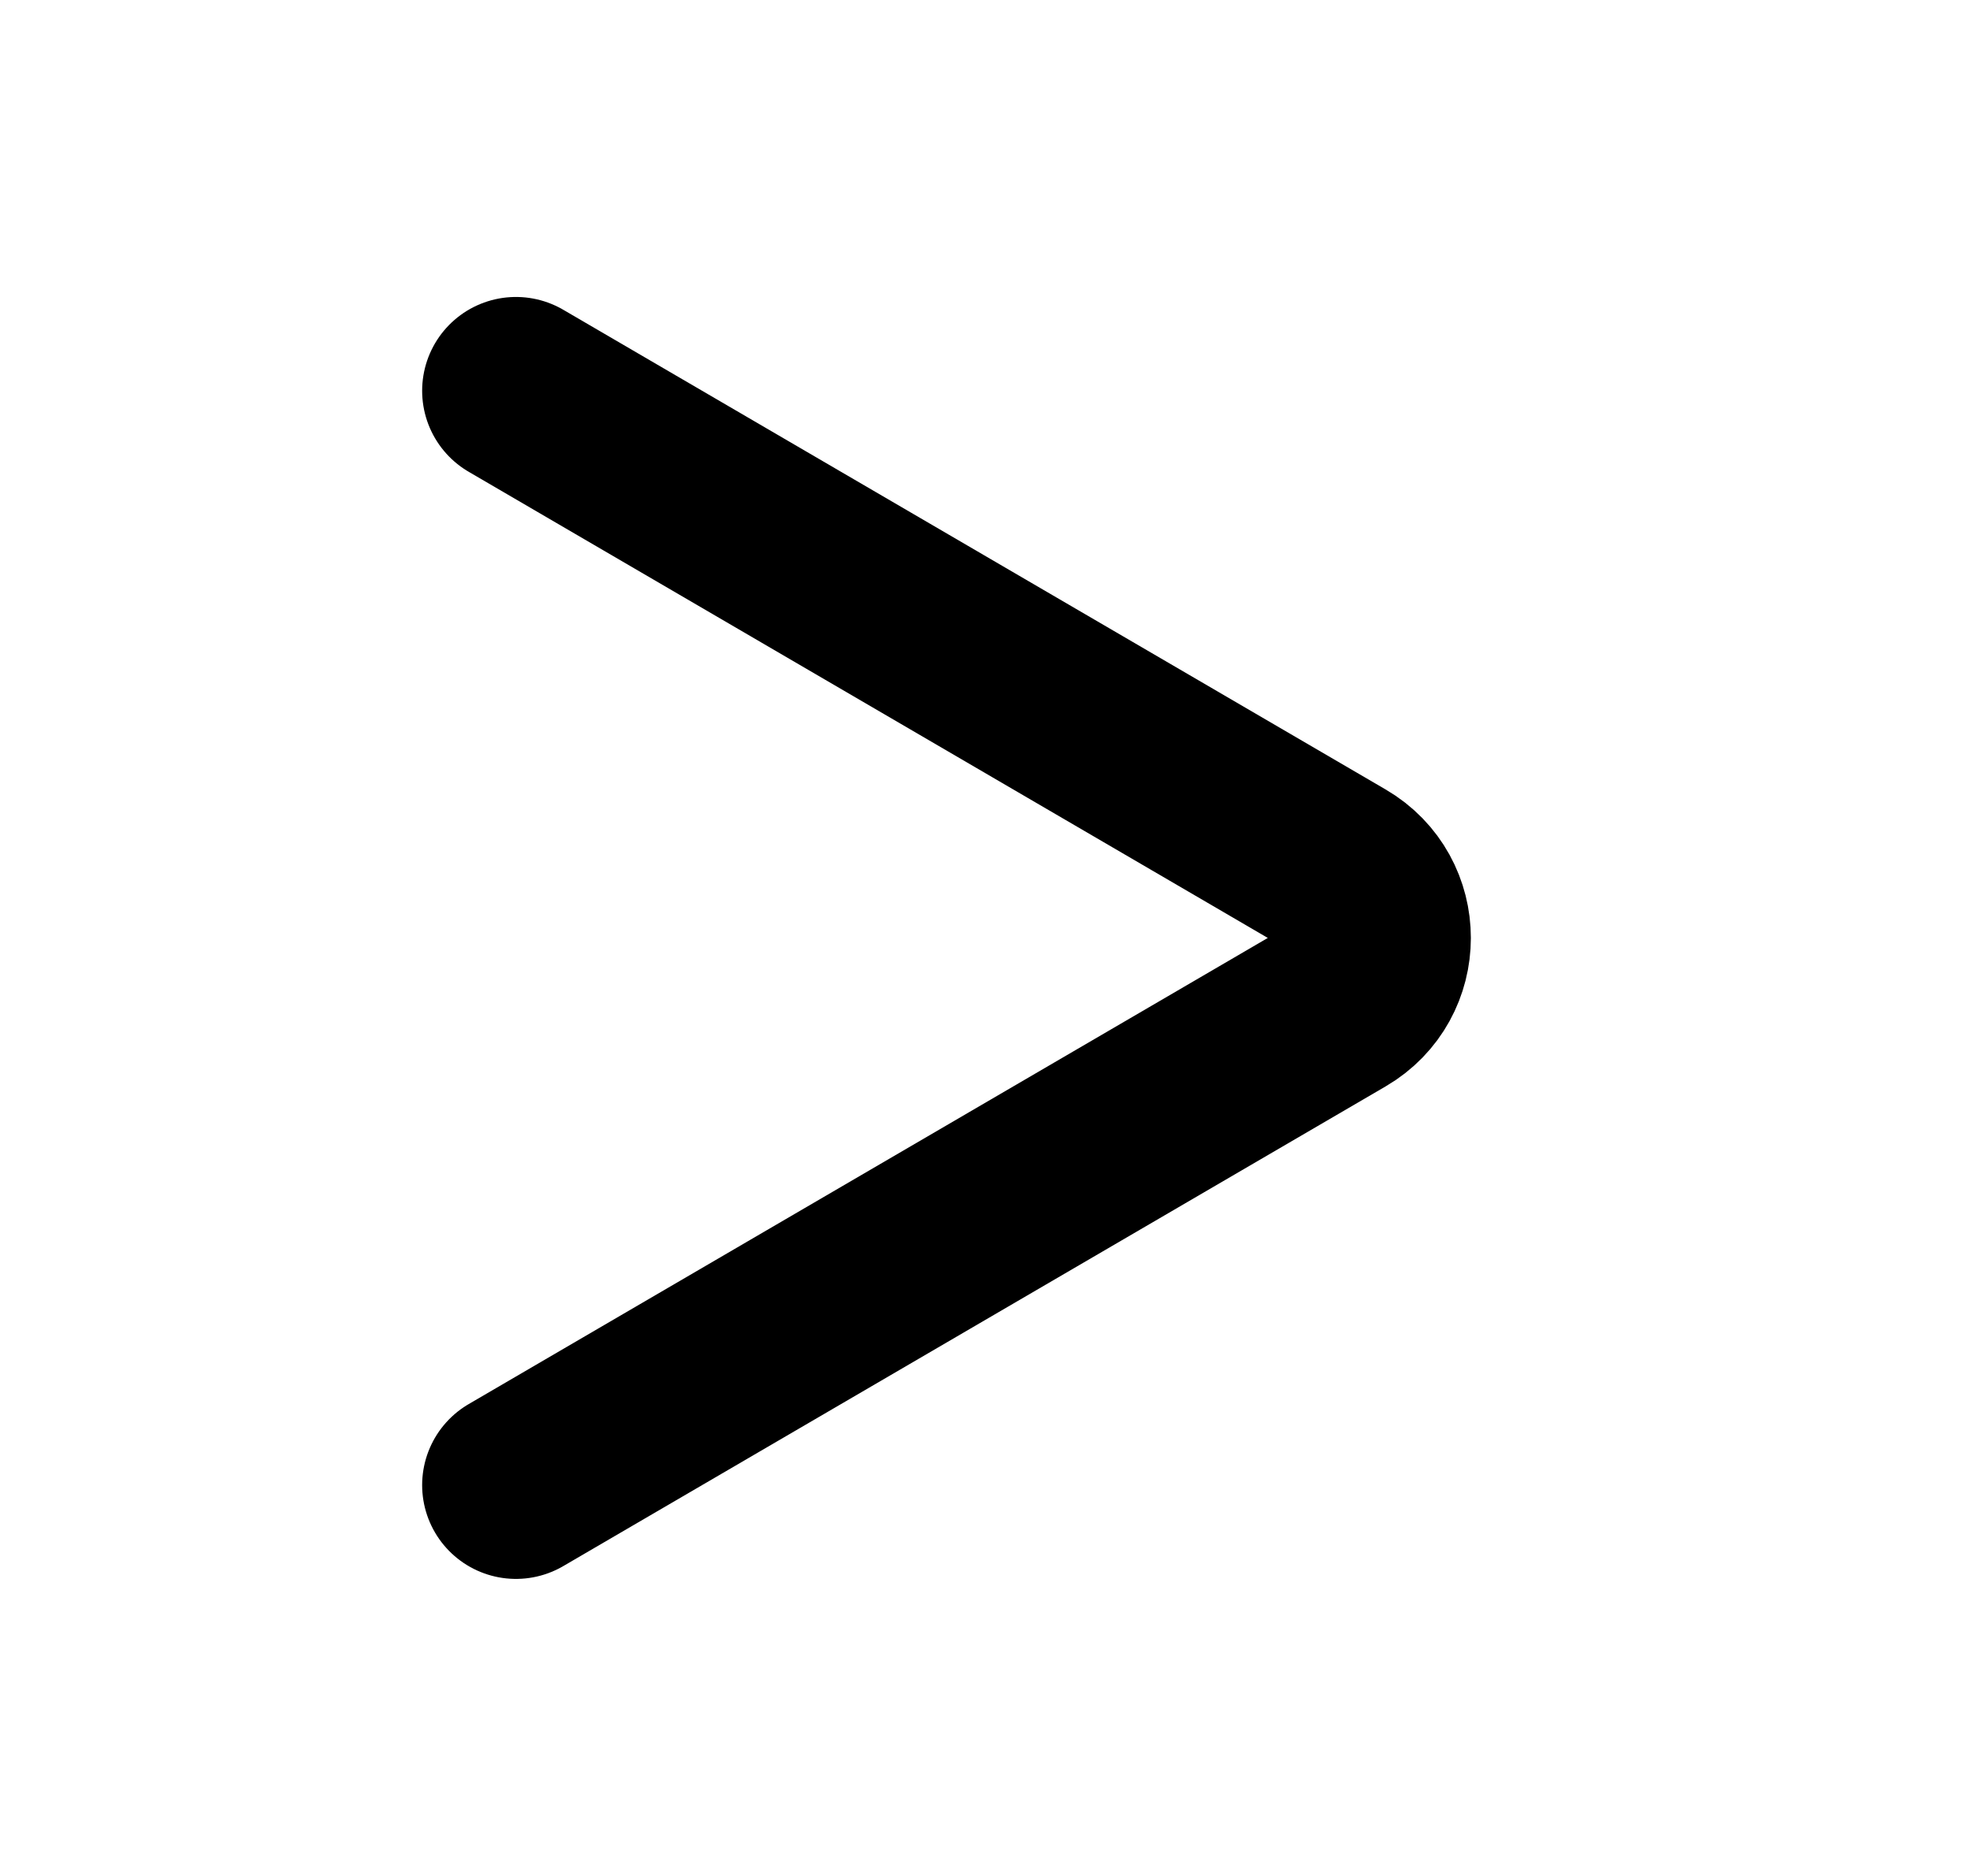
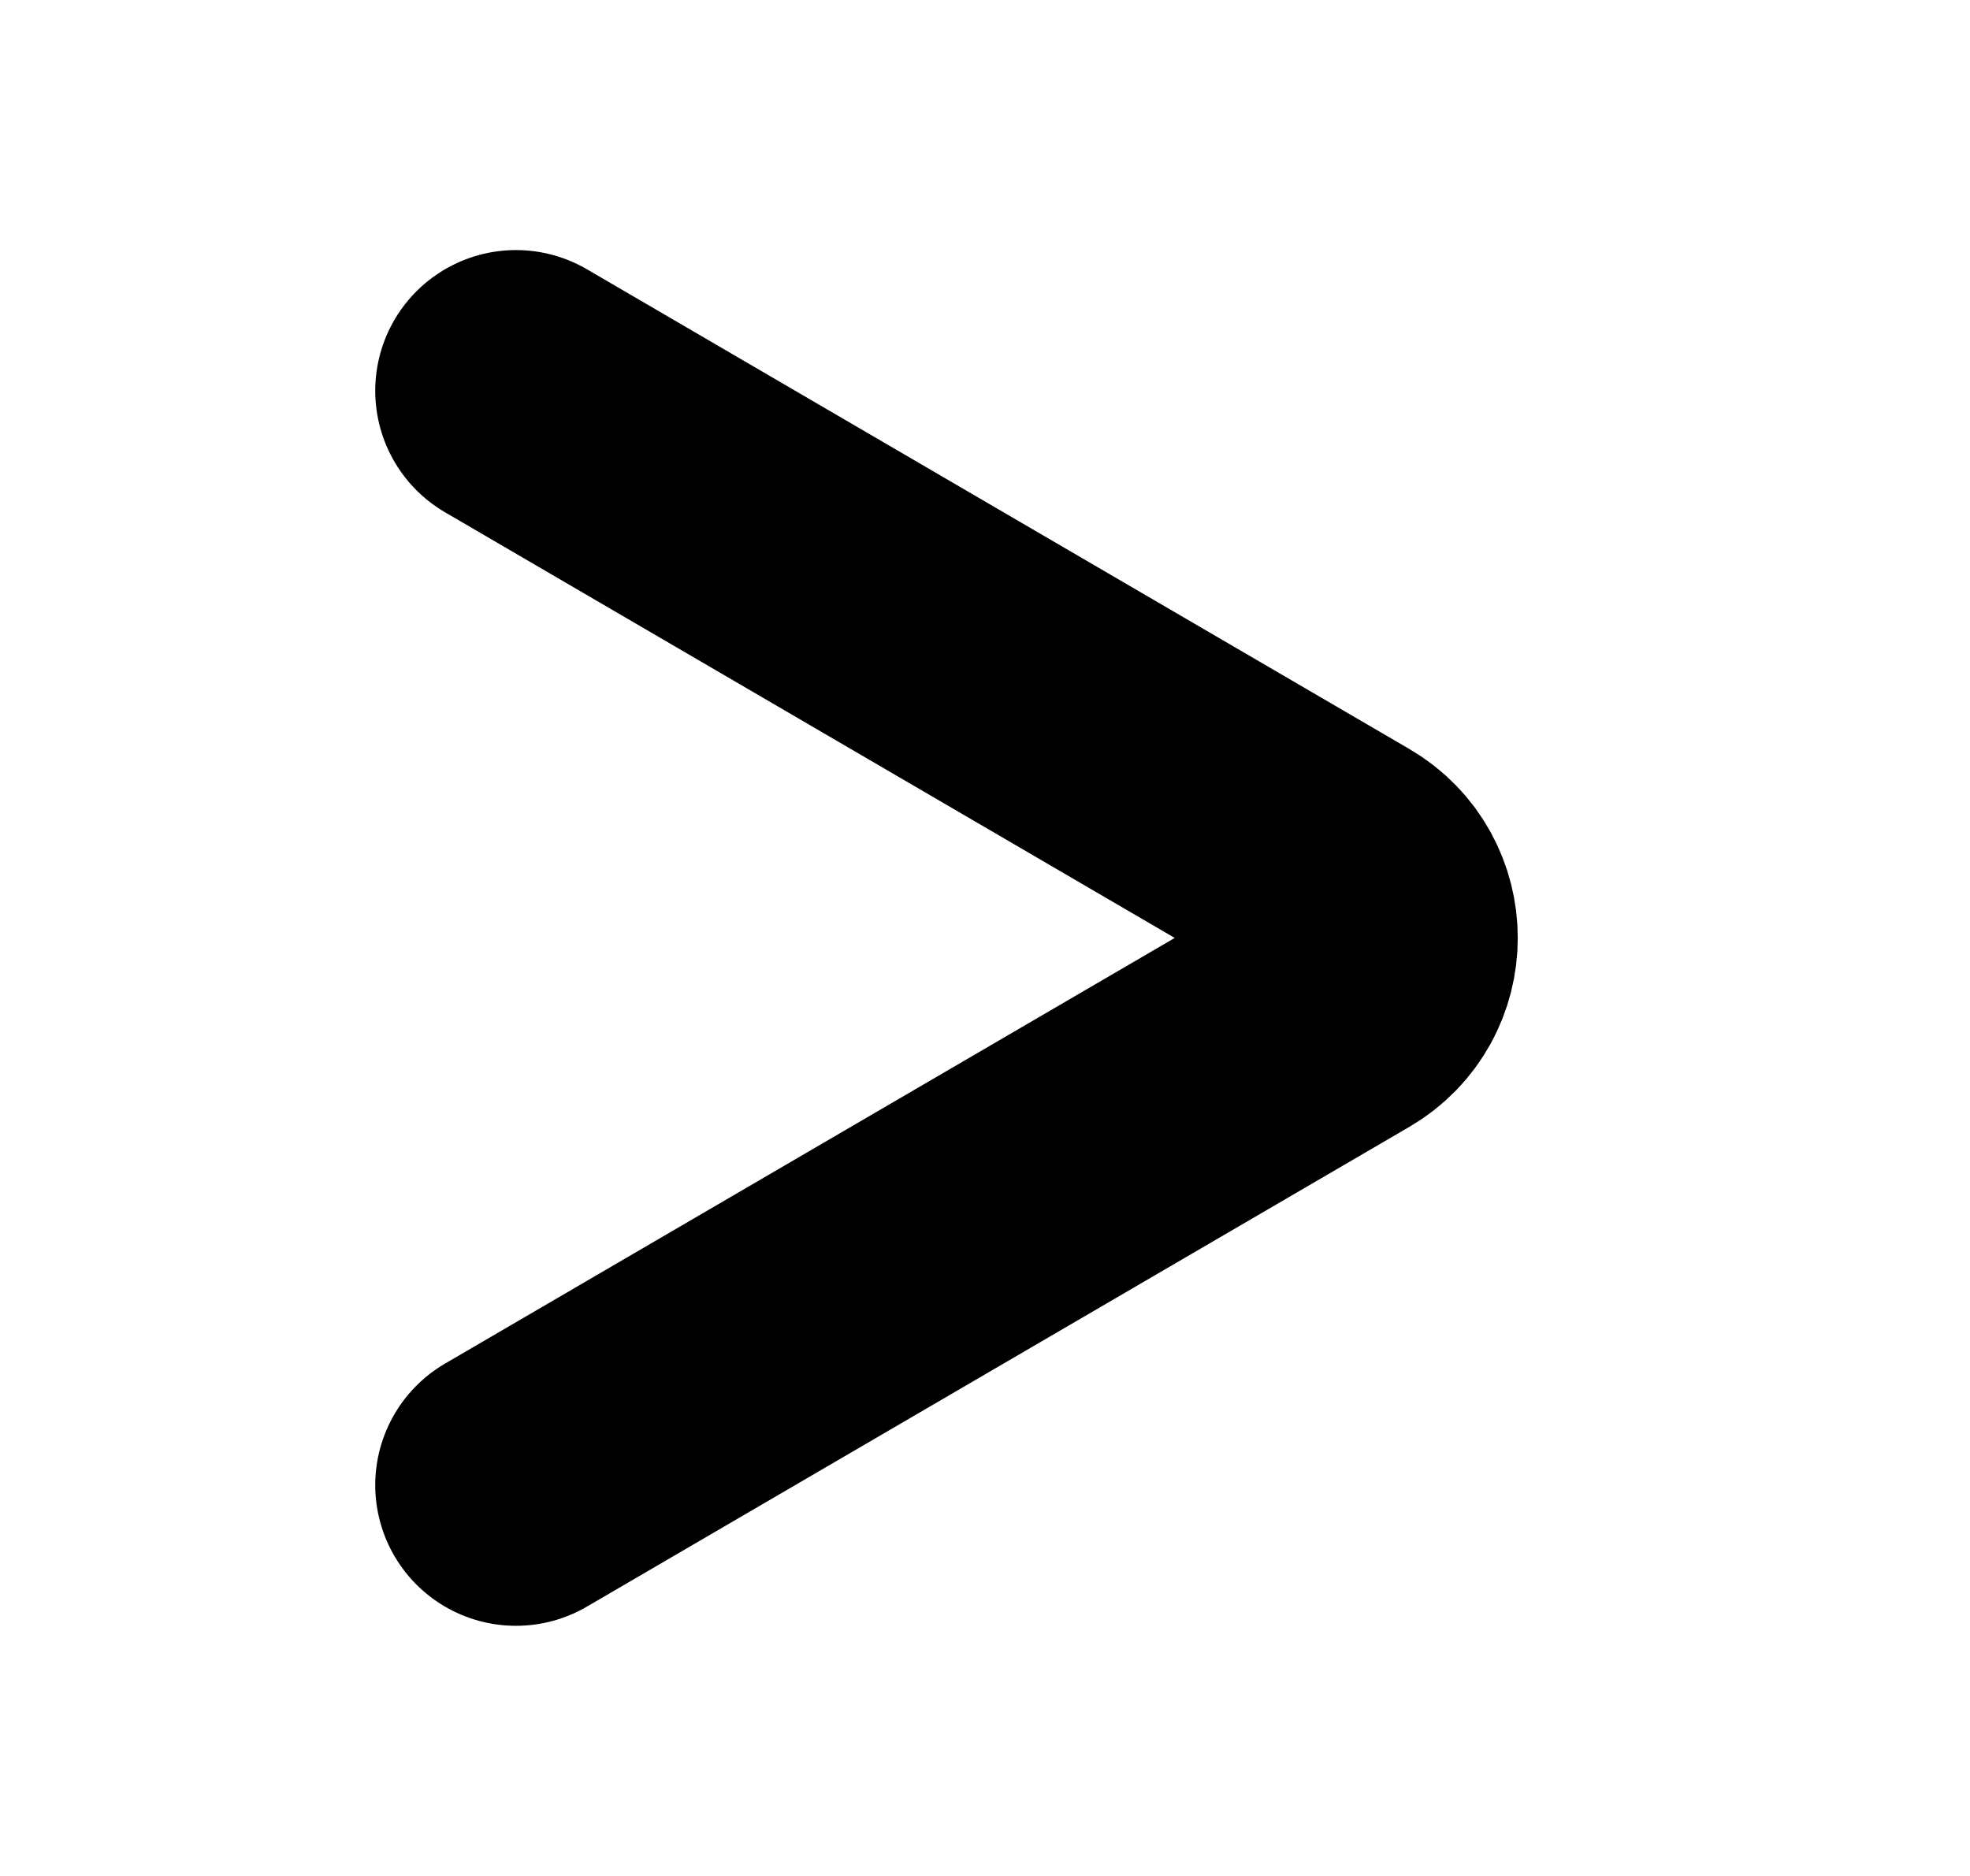
<svg xmlns="http://www.w3.org/2000/svg" width="21" height="20" viewBox="0 0 21 20" fill="none">
-   <path d="M5.5 4.166L14.266 9.28C14.817 9.601 14.817 10.398 14.266 10.719L5.5 15.833" stroke="currentColor" stroke-width="2" stroke-linecap="round" />
+   <path d="M5.5 4.166L14.266 9.28C14.817 9.601 14.817 10.398 14.266 10.719L5.5 15.833" stroke="currentColor" stroke-width="3" stroke-linecap="round" />
</svg>
